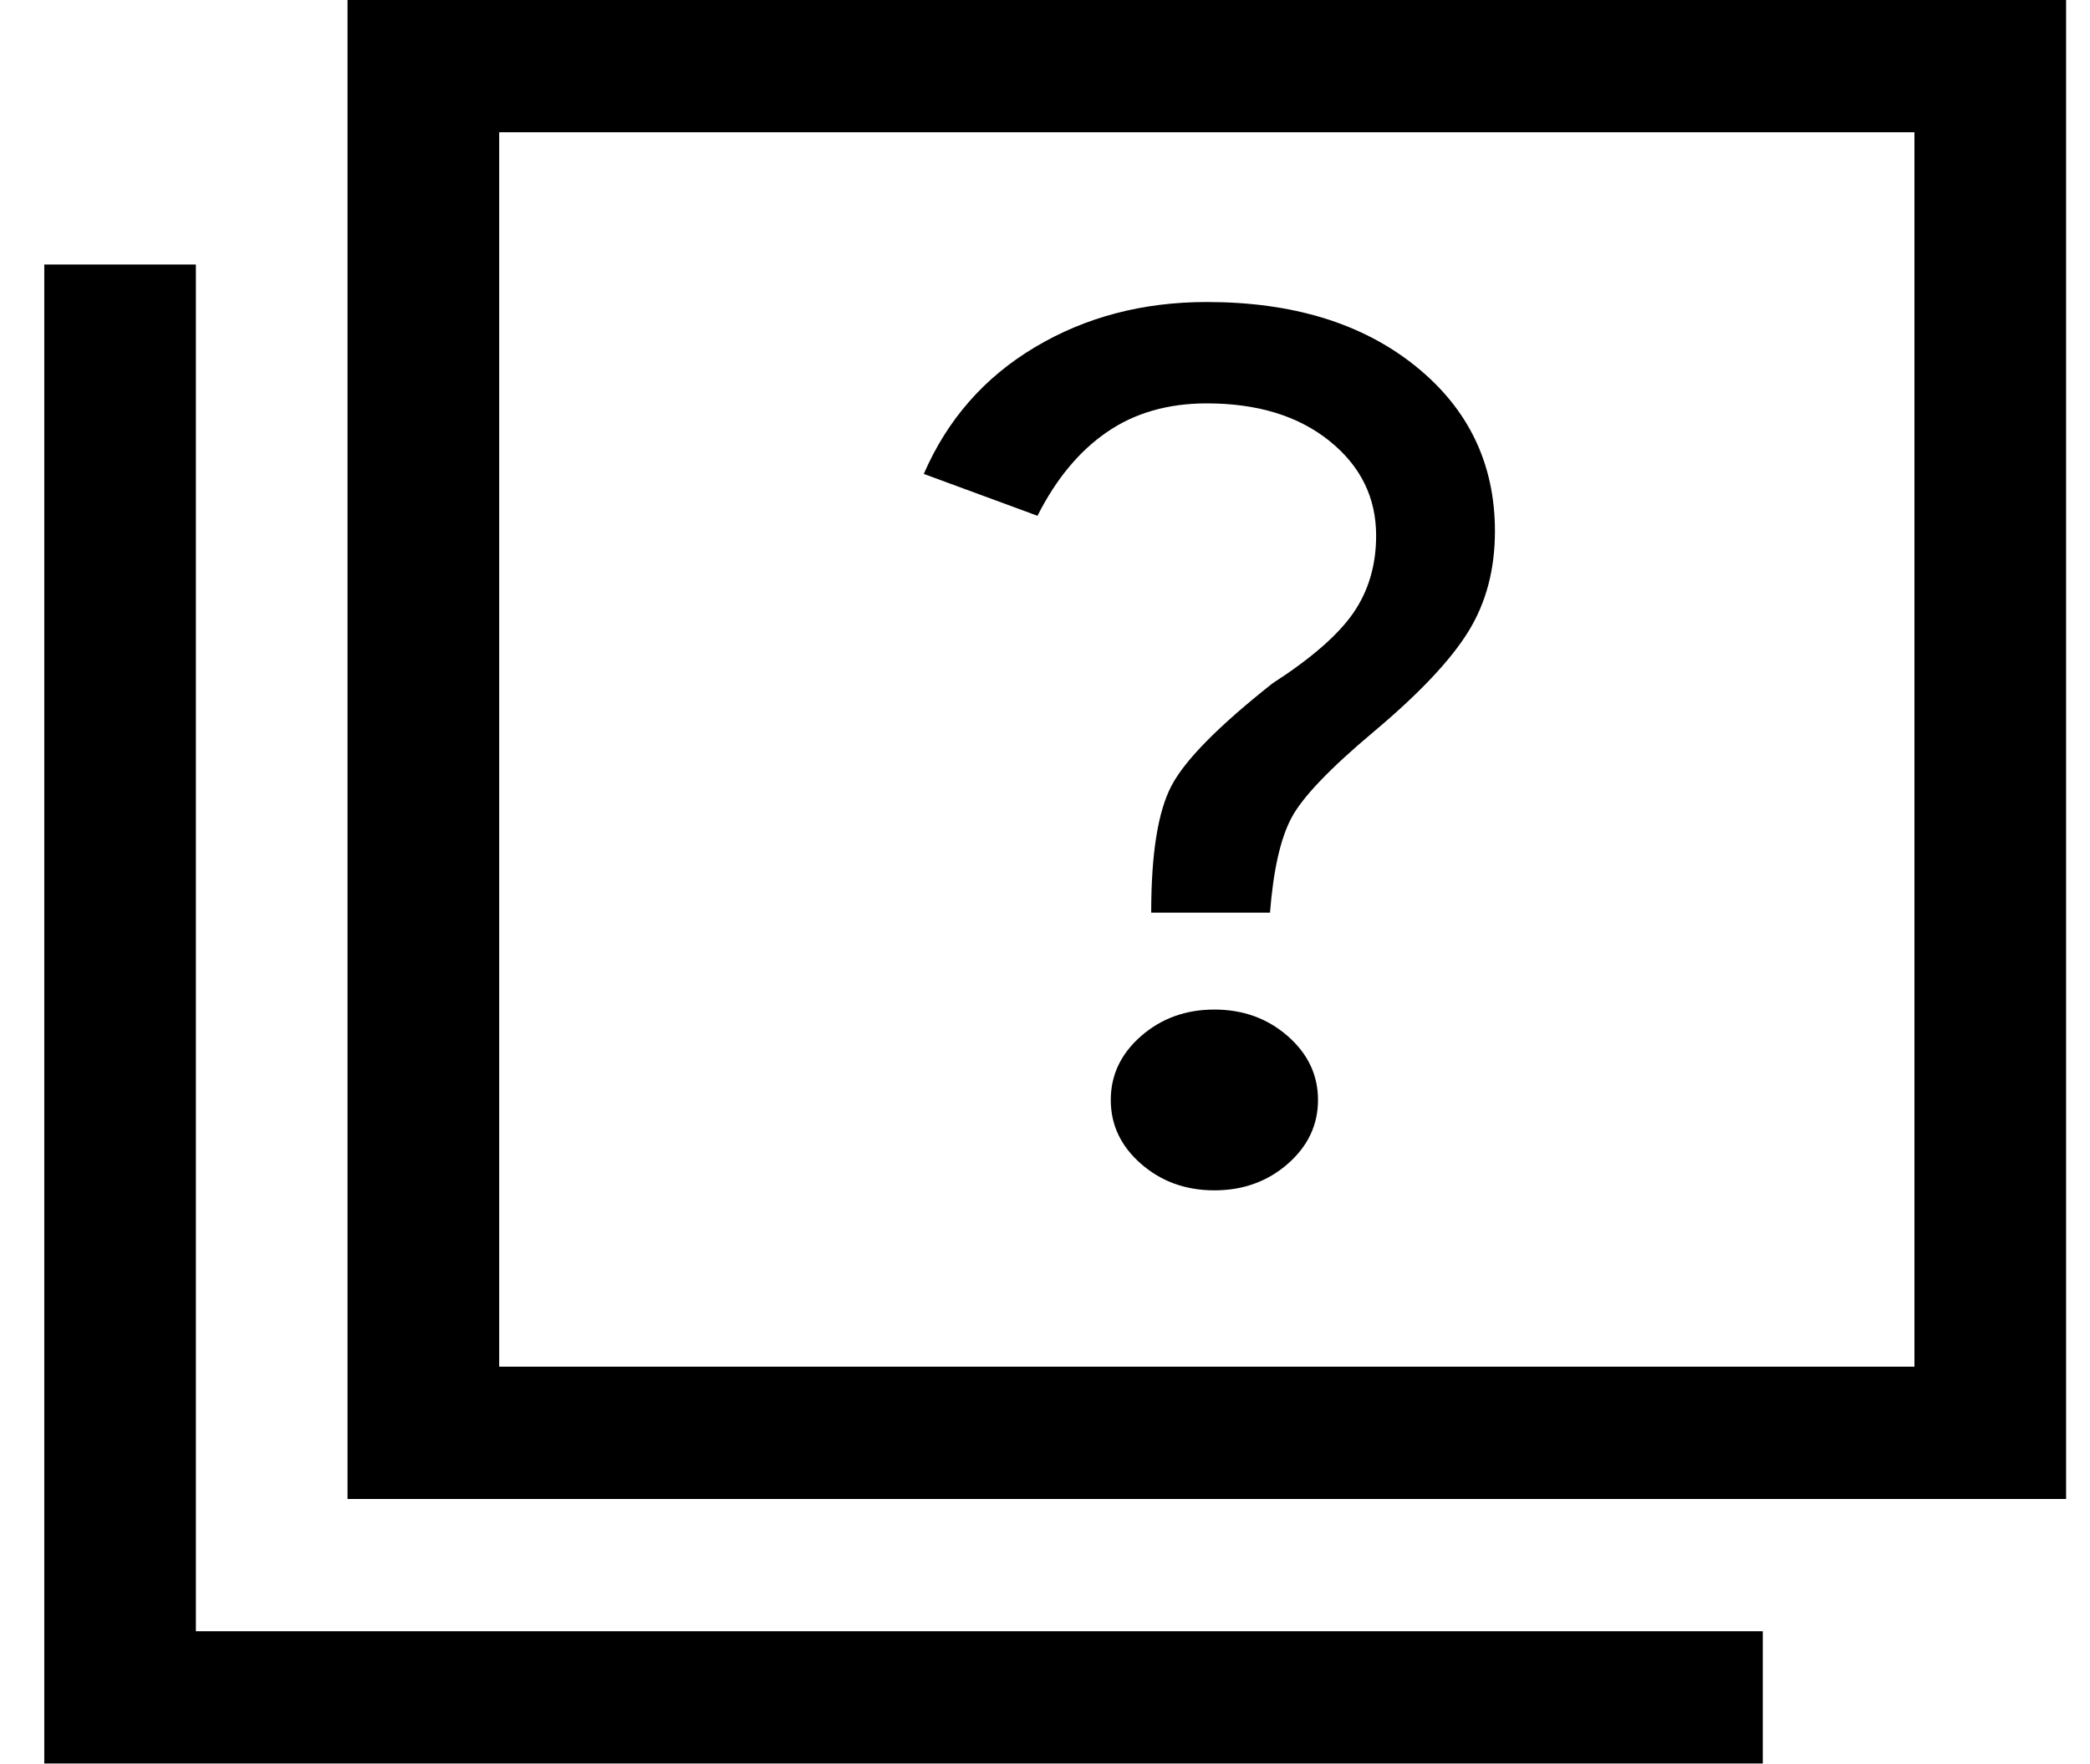
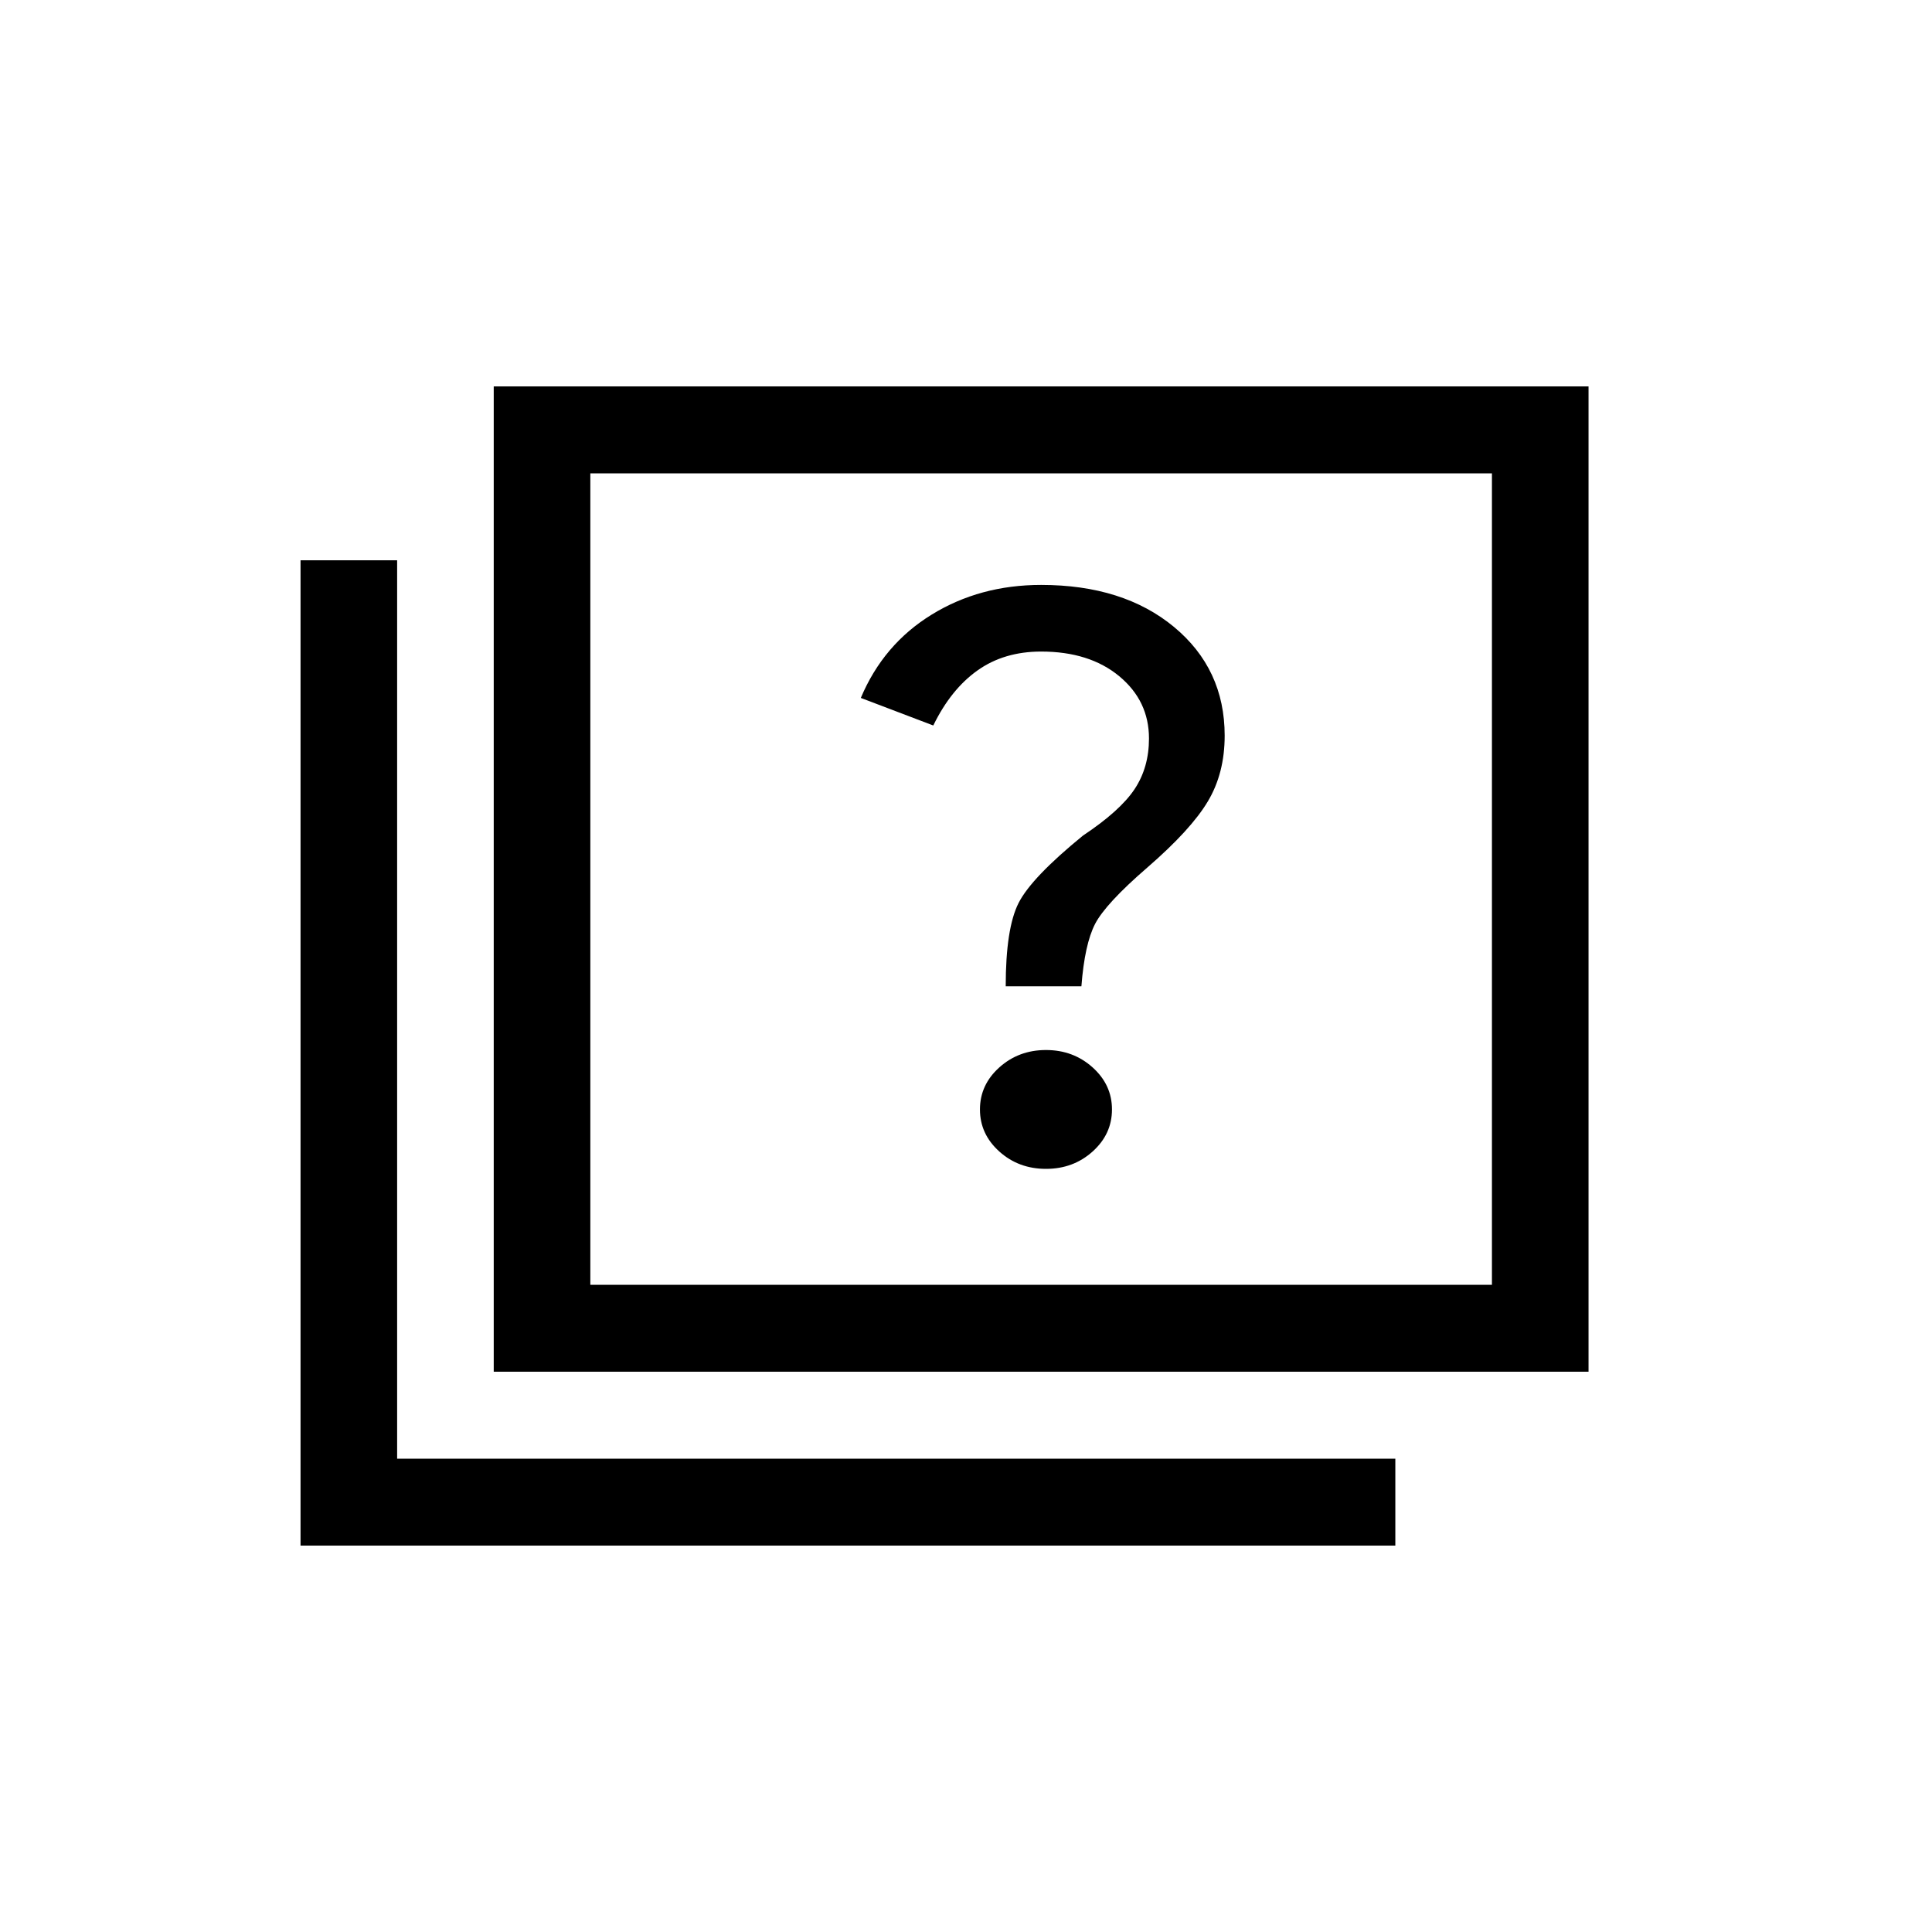
- <svg xmlns="http://www.w3.org/2000/svg" width="32" height="27" viewBox="0 0 32 27" fill="none">
-   <path d="M17.626 13.973H19.445C19.496 13.32 19.606 12.836 19.774 12.521C19.941 12.206 20.36 11.768 21.031 11.205C21.728 10.62 22.211 10.108 22.482 9.669C22.753 9.231 22.889 8.719 22.889 8.134C22.889 7.099 22.482 6.255 21.67 5.603C20.857 4.95 19.793 4.624 18.477 4.624C17.497 4.624 16.62 4.854 15.846 5.316C15.072 5.777 14.505 6.424 14.144 7.256L15.885 7.897C16.169 7.335 16.523 6.907 16.949 6.615C17.375 6.322 17.884 6.176 18.477 6.176C19.251 6.176 19.877 6.367 20.354 6.75C20.831 7.133 21.07 7.616 21.07 8.201C21.07 8.651 20.954 9.045 20.722 9.383C20.489 9.72 20.077 10.08 19.483 10.463C18.658 11.115 18.142 11.638 17.936 12.032C17.729 12.426 17.626 13.072 17.626 13.973ZM18.593 18.225C19.032 18.225 19.406 18.09 19.716 17.82C20.025 17.55 20.18 17.224 20.18 16.841C20.18 16.459 20.025 16.133 19.716 15.863C19.406 15.592 19.032 15.457 18.593 15.457C18.155 15.457 17.781 15.592 17.471 15.863C17.162 16.133 17.007 16.459 17.007 16.841C17.007 17.224 17.162 17.55 17.471 17.82C17.781 18.09 18.155 18.225 18.593 18.225ZM5.321 22.95V0L31.634 0V22.95H5.321ZM7.643 20.925H29.312V2.025H7.643V20.925ZM0.678 27L0.678 4.05H2.999V24.975H26.99V27H0.678ZM7.643 20.925V2.025V20.925Z" fill="black" />
+ <svg xmlns="http://www.w3.org/2000/svg" width="45" height="45" viewBox="0 0 45 45" fill="none">
+   <path d="M23.425 22.973H25.188C25.238 22.32 25.344 21.836 25.506 21.521C25.669 21.206 26.075 20.767 26.725 20.205C27.4 19.62 27.869 19.108 28.131 18.669C28.394 18.231 28.525 17.719 28.525 17.134C28.525 16.099 28.131 15.255 27.344 14.602C26.556 13.95 25.525 13.624 24.25 13.624C23.3 13.624 22.45 13.854 21.7 14.316C20.95 14.777 20.4 15.424 20.05 16.256L21.738 16.898C22.012 16.335 22.356 15.908 22.769 15.615C23.181 15.322 23.675 15.176 24.25 15.176C25 15.176 25.606 15.367 26.069 15.75C26.531 16.133 26.762 16.616 26.762 17.201C26.762 17.651 26.65 18.045 26.425 18.383C26.2 18.72 25.8 19.08 25.225 19.462C24.425 20.115 23.925 20.638 23.725 21.032C23.525 21.426 23.425 22.073 23.425 22.973ZM24.363 27.225C24.788 27.225 25.15 27.09 25.45 26.82C25.75 26.55 25.9 26.224 25.9 25.841C25.9 25.459 25.75 25.133 25.45 24.863C25.15 24.593 24.788 24.457 24.363 24.457C23.938 24.457 23.575 24.593 23.275 24.863C22.975 25.133 22.825 25.459 22.825 25.841C22.825 26.224 22.975 26.55 23.275 26.82C23.575 27.09 23.938 27.225 24.363 27.225ZM11.5 31.95V9H37V31.95H11.5ZM13.75 29.925H34.75V11.025H13.75V29.925ZM7 36V13.05H9.25V33.975H32.5V36H7ZM13.75 29.925V11.025V29.925Z" fill="black" />
</svg>
